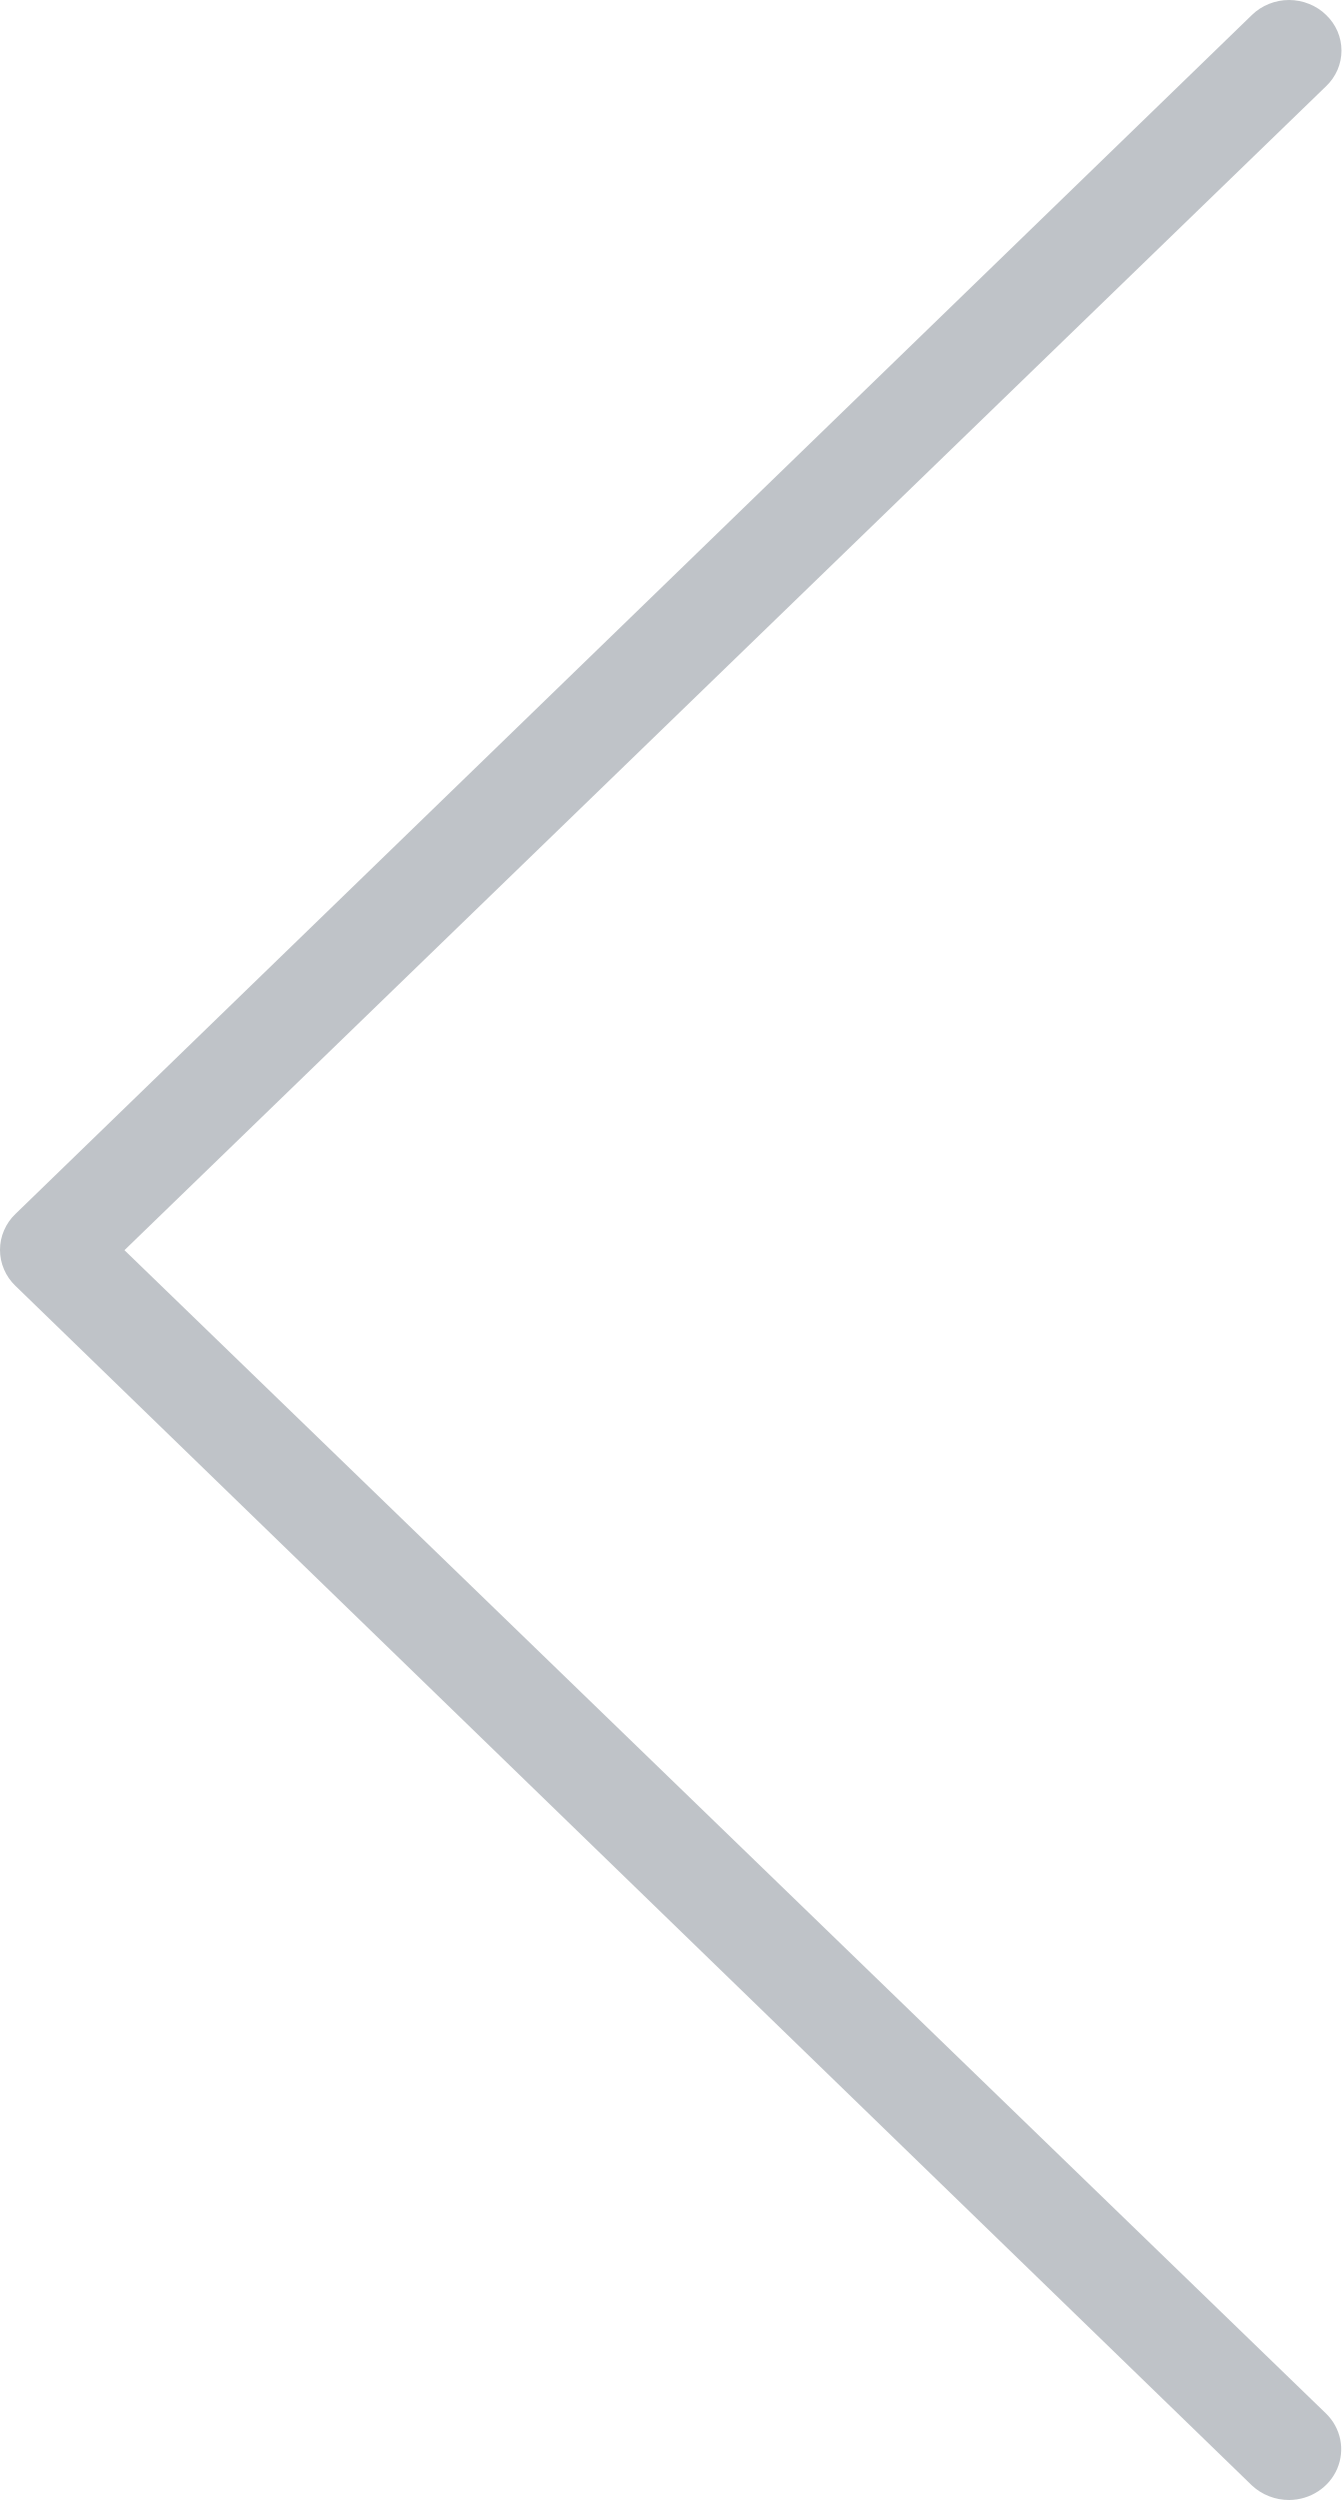
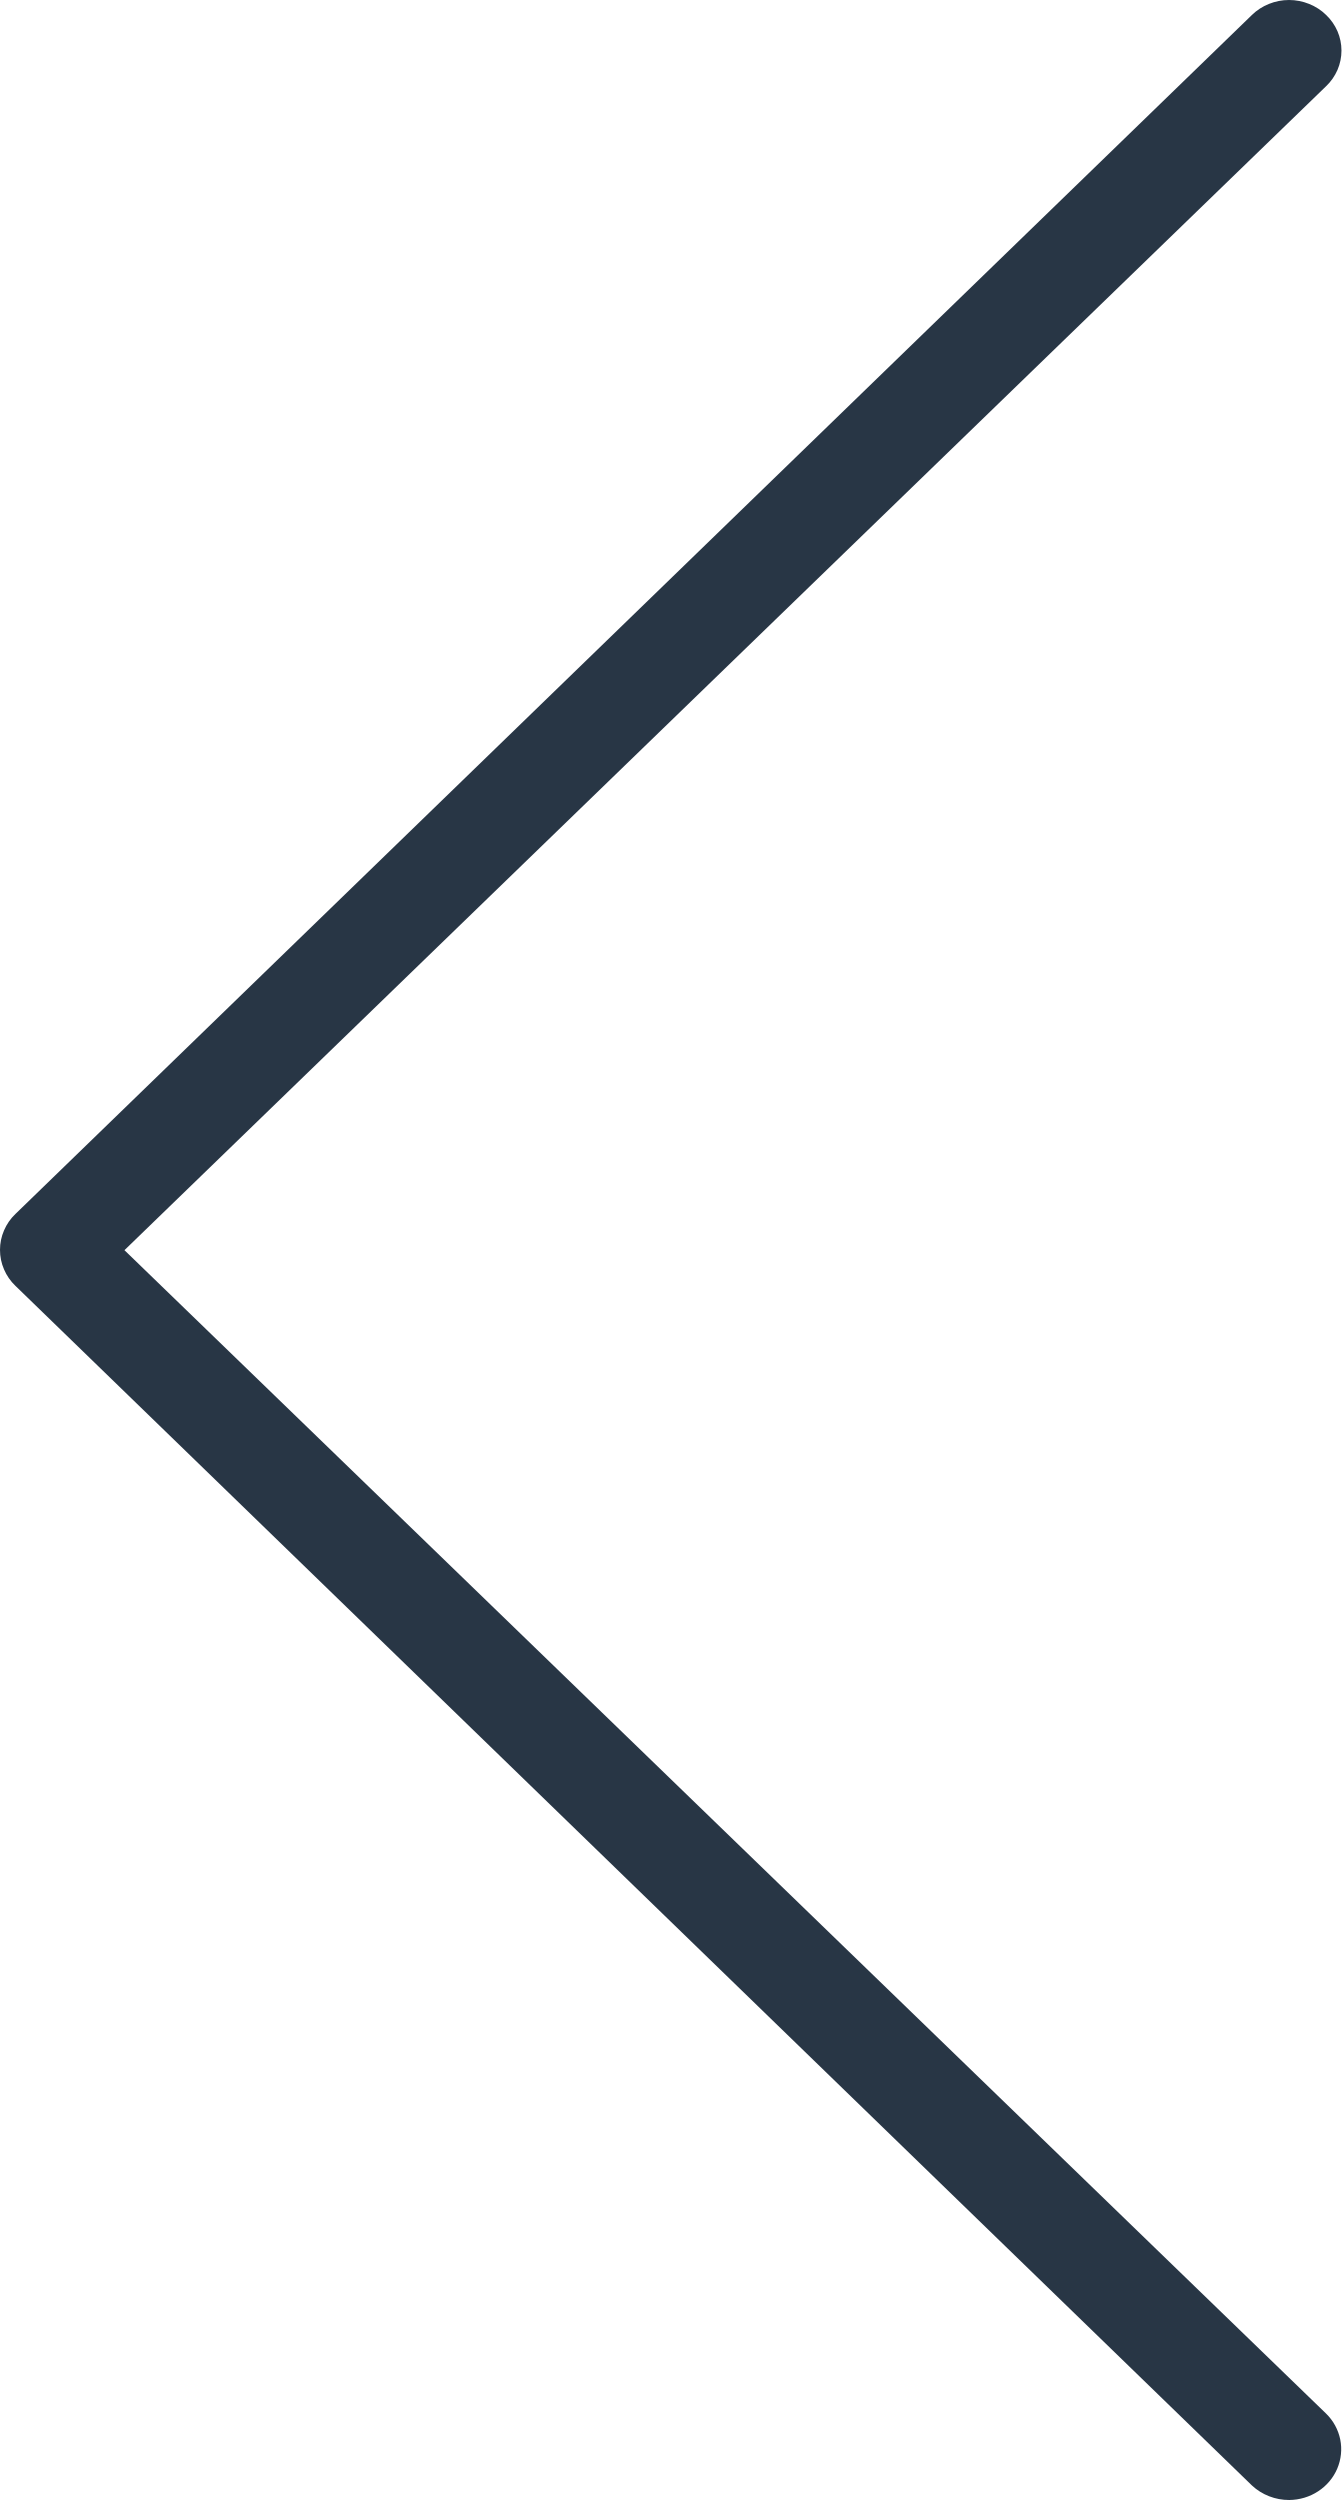
<svg xmlns="http://www.w3.org/2000/svg" width="22" height="41" viewBox="0 0 22 41" fill="none">
-   <path opacity="0.3" d="M2.041 20.503L21.748 1.414C21.828 1.338 21.891 1.247 21.935 1.146C21.978 1.046 22 0.938 22 0.83C22 0.721 21.978 0.613 21.935 0.513C21.891 0.412 21.828 0.321 21.748 0.245C21.669 0.167 21.574 0.106 21.469 0.064C21.365 0.022 21.253 0 21.14 0C21.027 0 20.915 0.022 20.811 0.064C20.706 0.106 20.612 0.167 20.532 0.245L0.253 19.909C0.172 19.986 0.109 20.078 0.066 20.179C0.022 20.28 0 20.389 0 20.498C0 20.608 0.022 20.717 0.066 20.818C0.109 20.919 0.172 21.011 0.253 21.088L20.532 40.762C20.697 40.916 20.917 41.001 21.145 41C21.314 40.998 21.478 40.949 21.618 40.857C21.758 40.766 21.867 40.636 21.931 40.485C21.995 40.334 22.012 40.168 21.98 40.007C21.947 39.847 21.867 39.699 21.748 39.583L2.041 20.503Z" fill="#283645" />
+   <path d="M2.041 20.503L21.748 1.414C21.828 1.338 21.891 1.247 21.935 1.146C21.978 1.046 22 0.938 22 0.83C22 0.721 21.978 0.613 21.935 0.513C21.891 0.412 21.828 0.321 21.748 0.245C21.669 0.167 21.574 0.106 21.469 0.064C21.365 0.022 21.253 0 21.14 0C21.027 0 20.915 0.022 20.811 0.064C20.706 0.106 20.612 0.167 20.532 0.245L0.253 19.909C0.172 19.986 0.109 20.078 0.066 20.179C0.022 20.28 0 20.389 0 20.498C0 20.608 0.022 20.717 0.066 20.818C0.109 20.919 0.172 21.011 0.253 21.088L20.532 40.762C20.697 40.916 20.917 41.001 21.145 41C21.314 40.998 21.478 40.949 21.618 40.857C21.758 40.766 21.867 40.636 21.931 40.485C21.995 40.334 22.012 40.168 21.98 40.007C21.947 39.847 21.867 39.699 21.748 39.583L2.041 20.503Z" fill="#283645" />
</svg>
